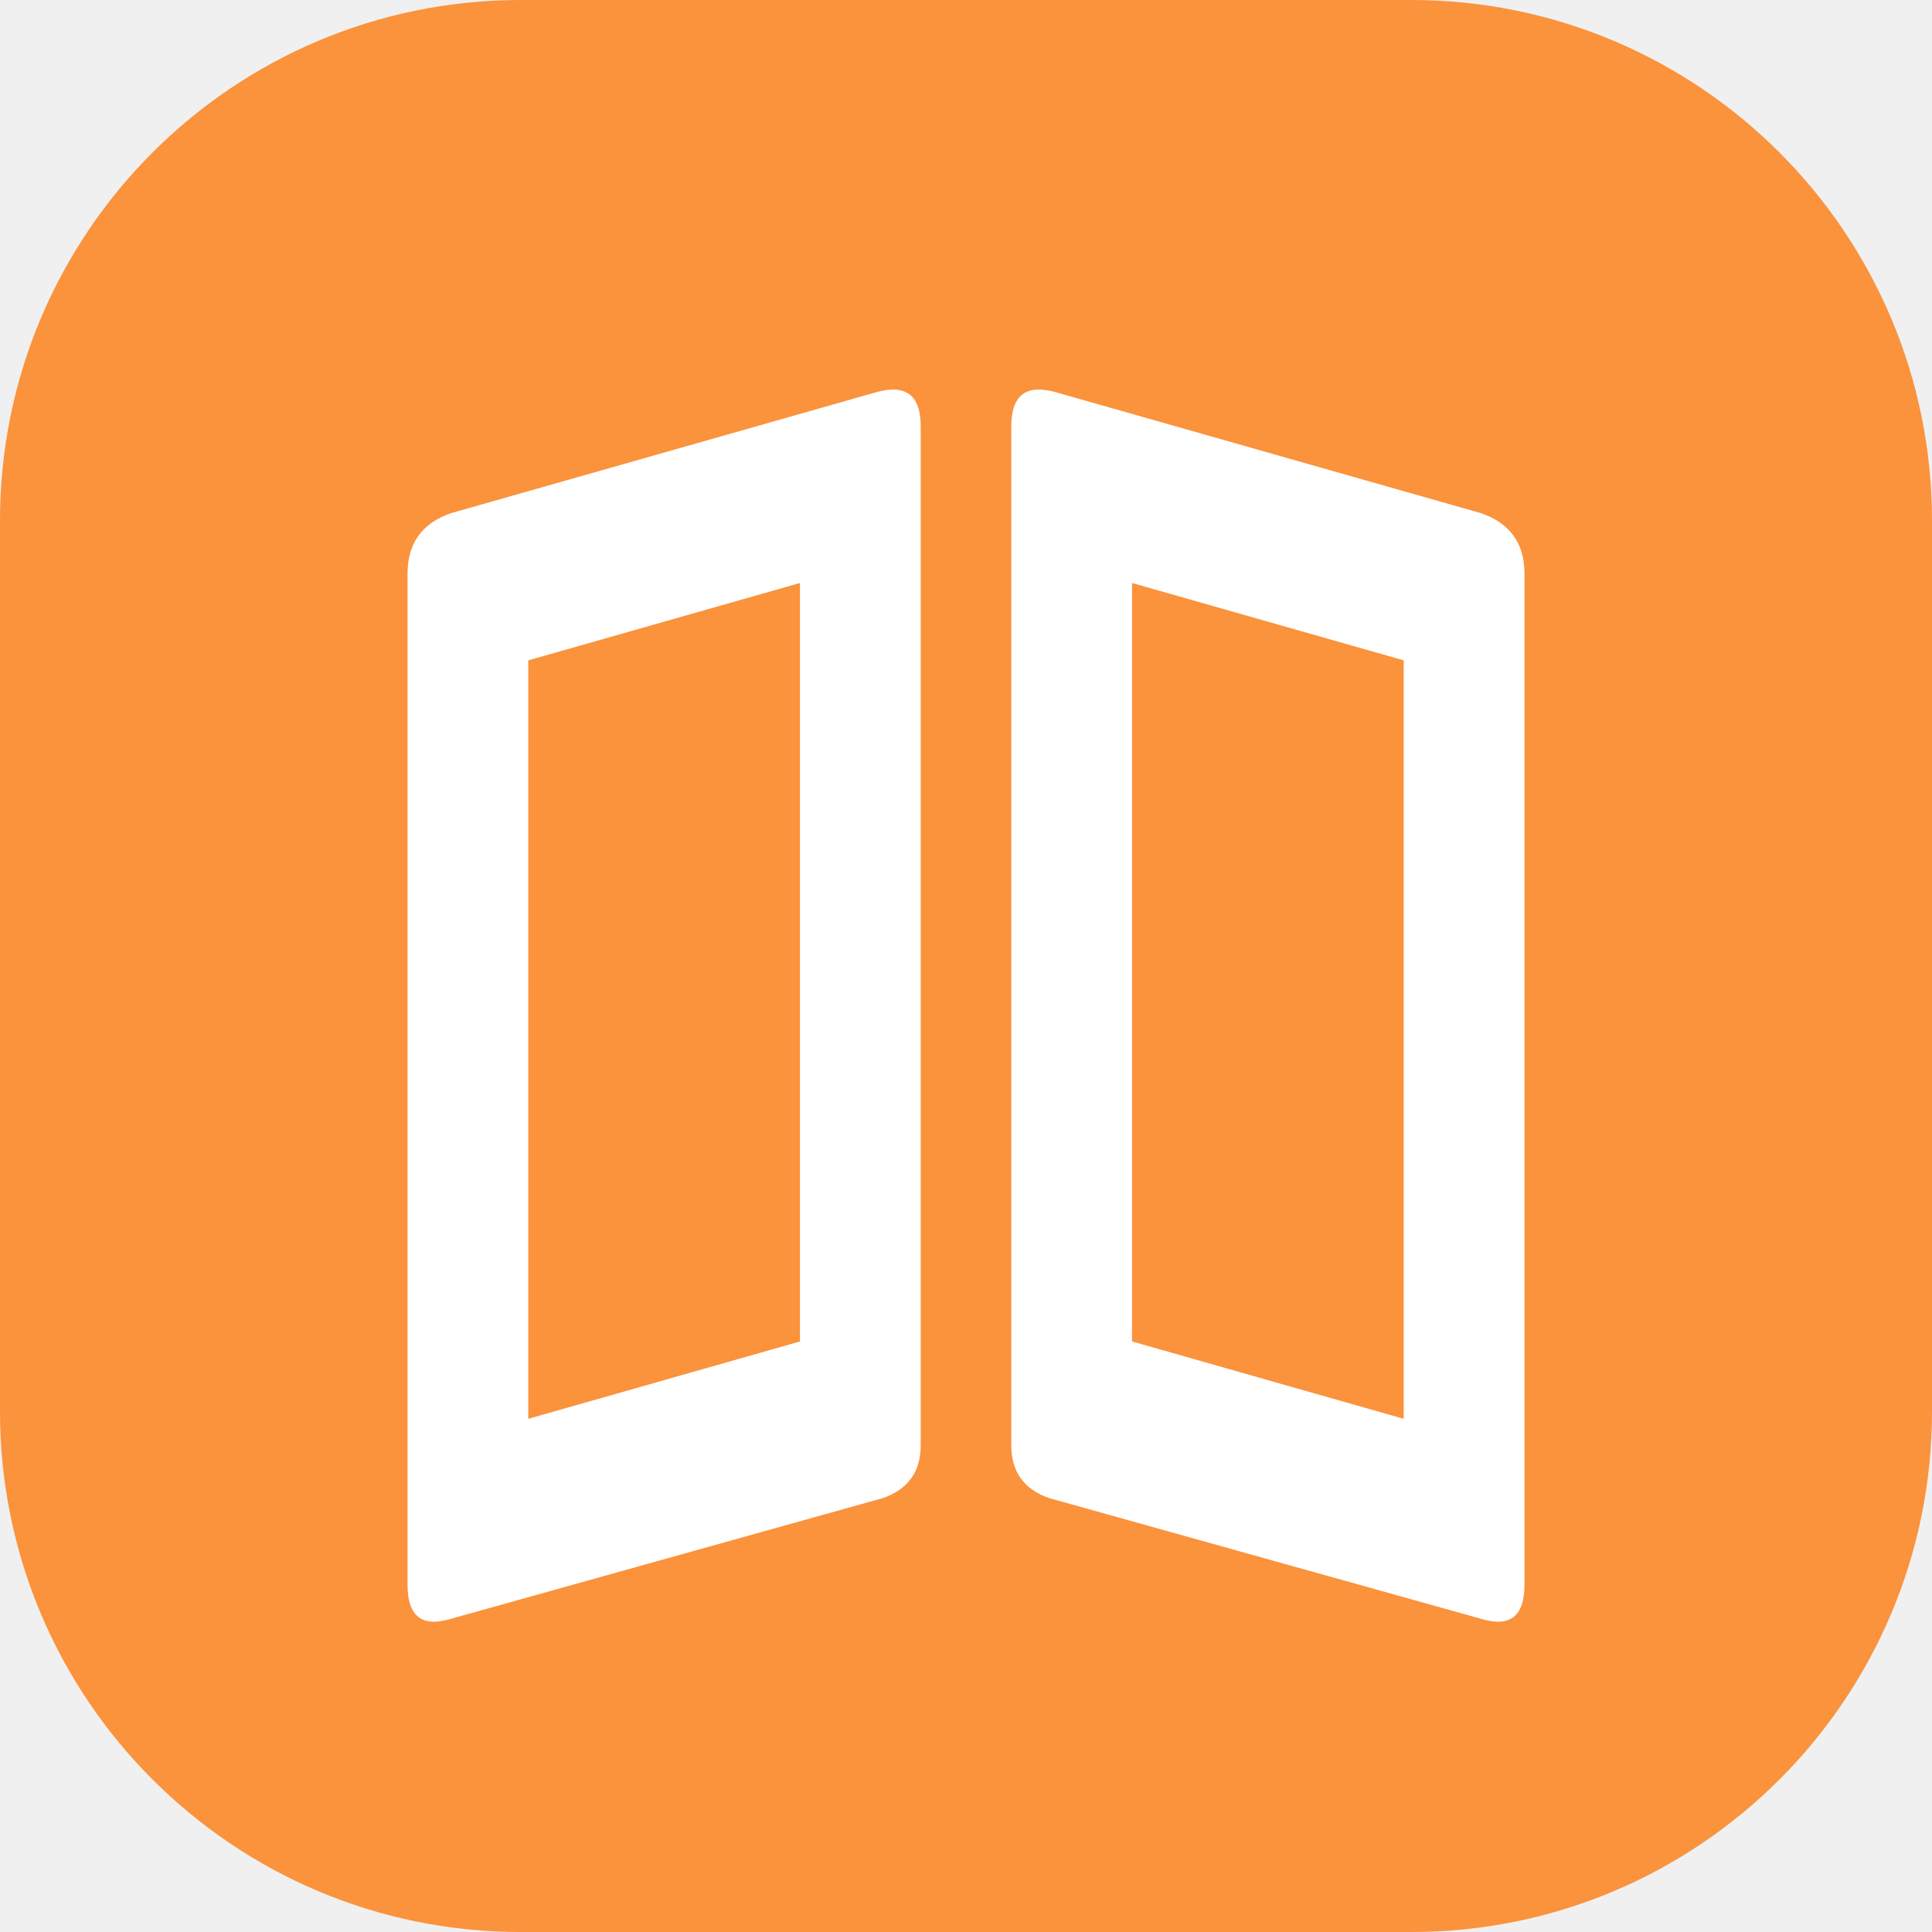
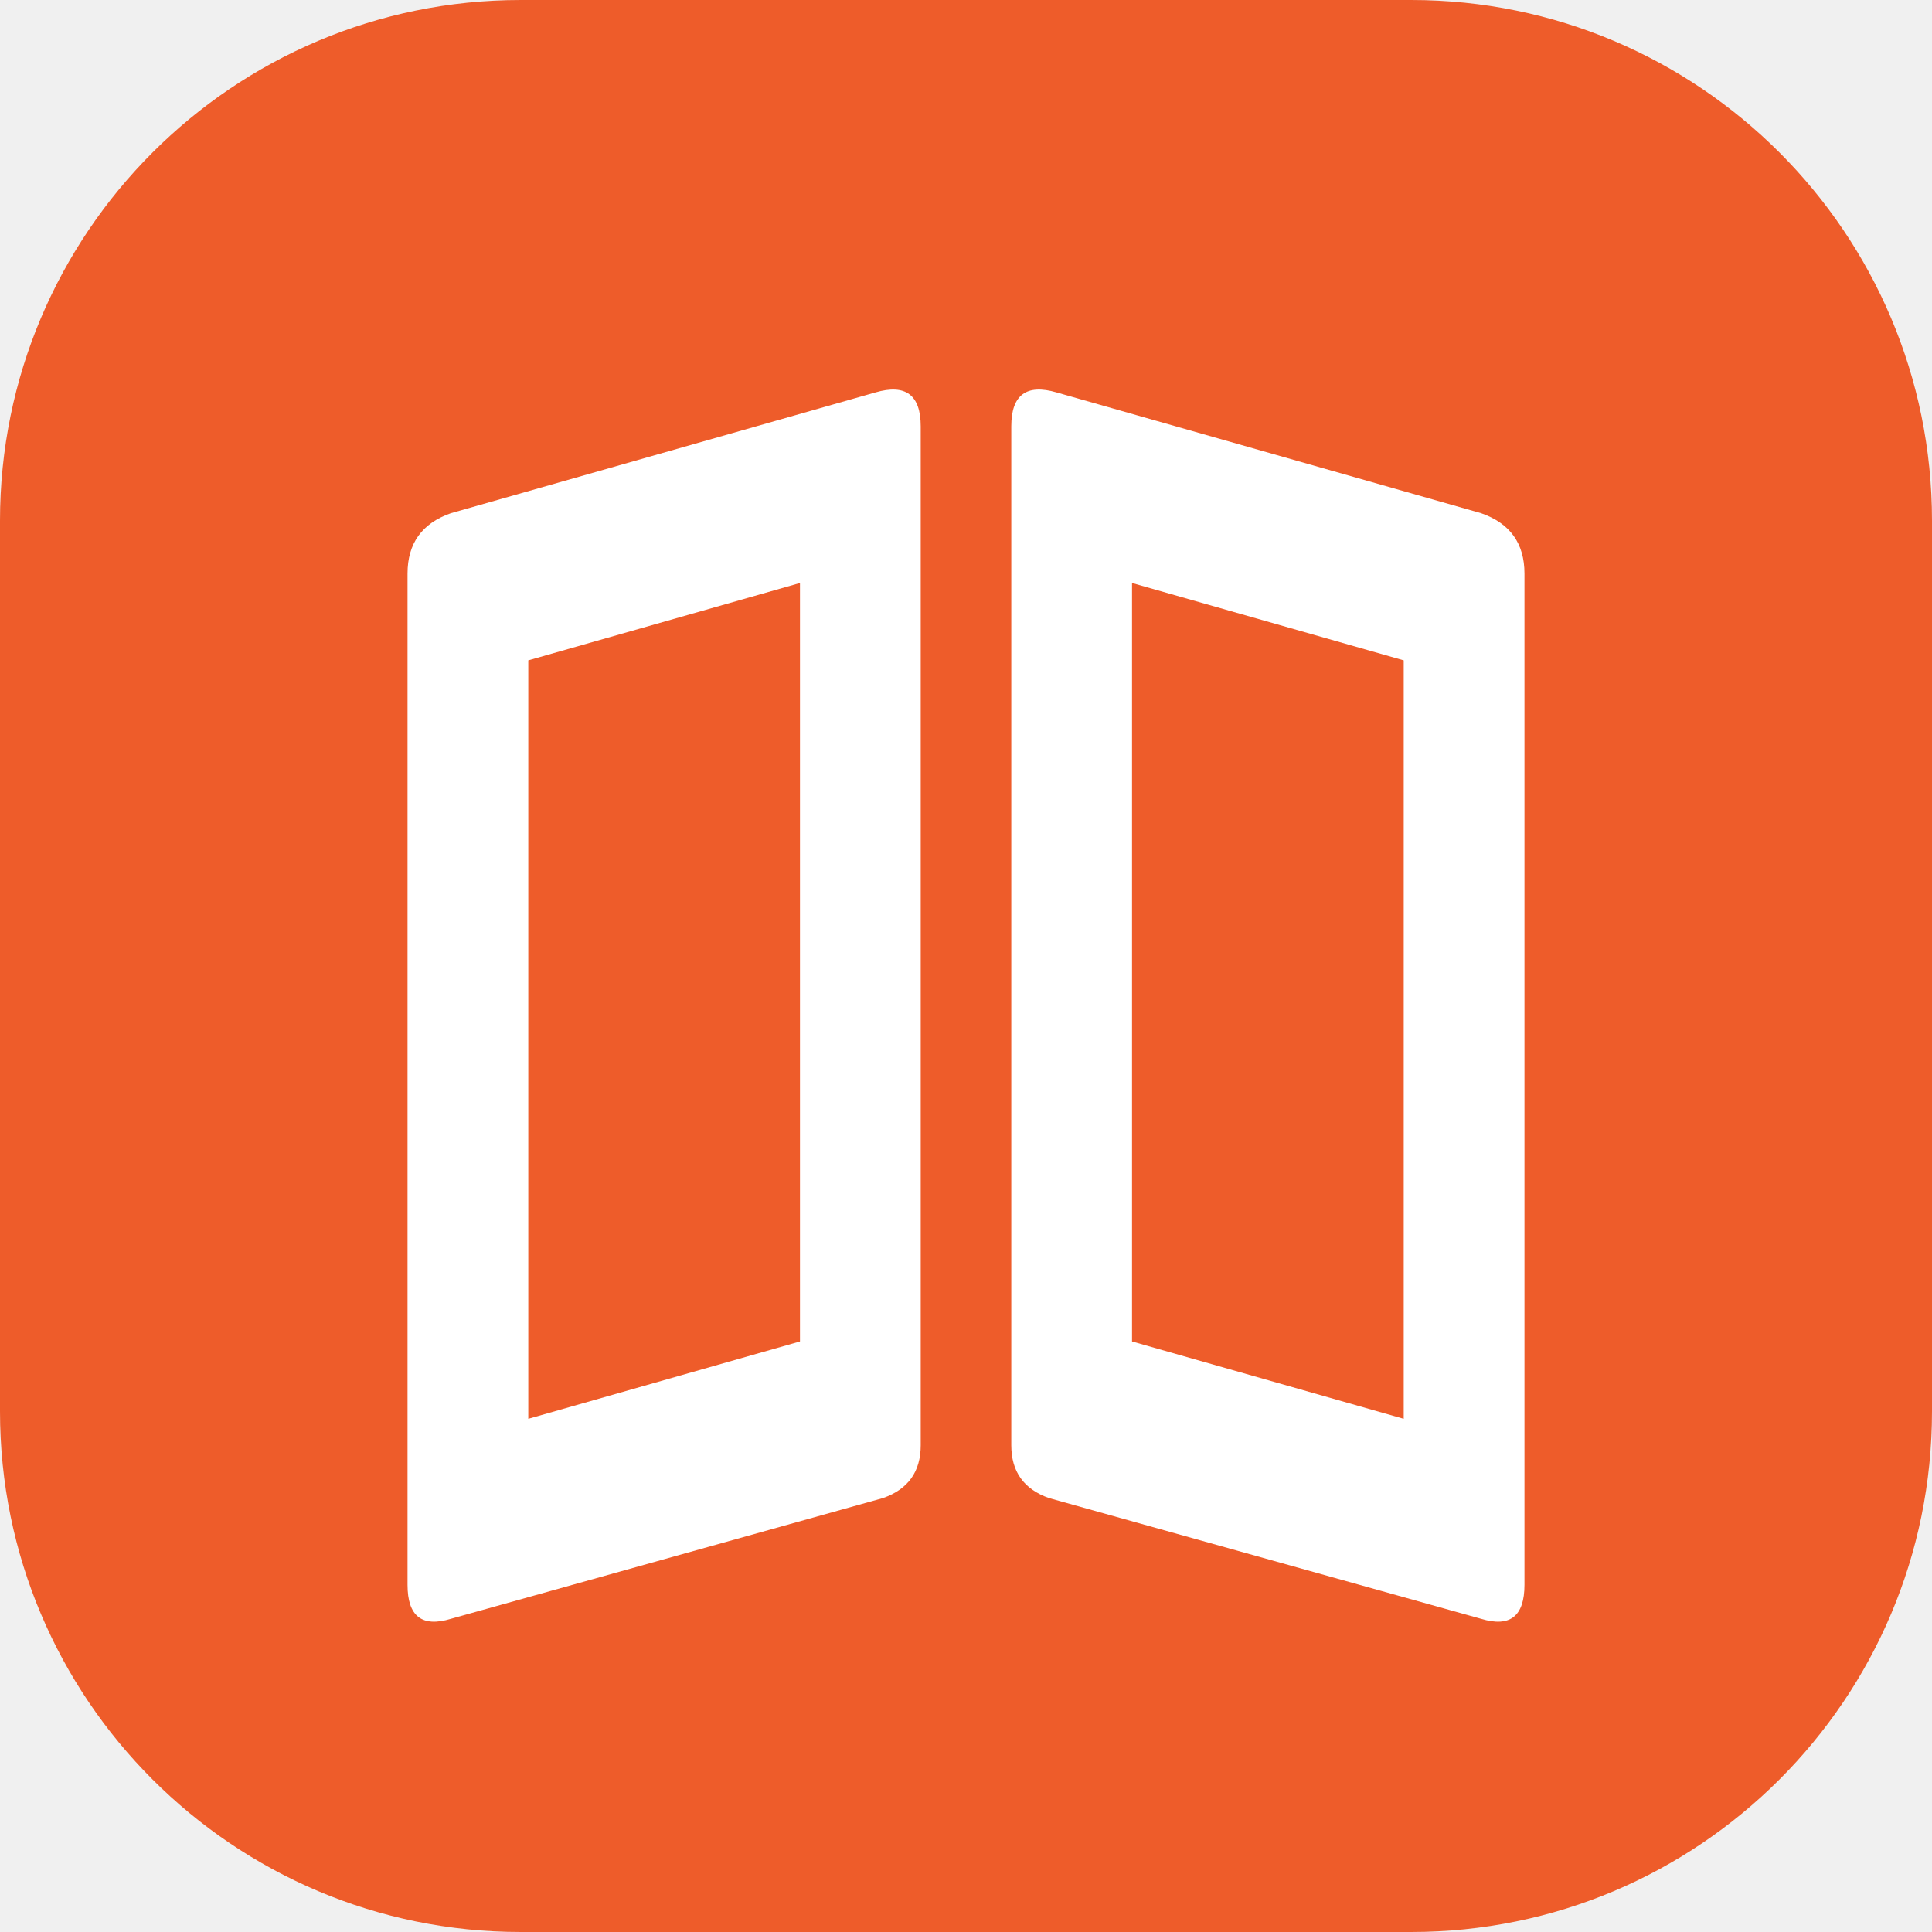
<svg xmlns="http://www.w3.org/2000/svg" viewBox="0 0 1024 1024" width="1024" height="1024">
-   <rect width="1024" height="1024" rx="276" fill="#fb923c" />
+   <rect width="1024" height="1024" rx="276" fill="#ee5c2a" />
  <path d="M216 304Q216 280 239 272L464 208Q488 201 488 226V766Q488 787 468 794L239 858Q216 865 216 840Z" fill="#ffffff" />
-   <path d="M280 350L424 309V711L280 752Z" fill="#fb923c" />
+   <path d="M280 350L424 309V711L280 752Z" fill="#ee5c2a" />
  <path d="M536 226Q536 201 560 208L785 272Q808 280 808 304V840Q808 865 785 858L556 794Q536 787 536 766Z" fill="#ffffff" />
-   <path d="M600 309L744 350V752L600 711Z" fill="#fb923c" />
+   <path d="M600 309L744 350V752L600 711Z" fill="#ee5c2a" />
</svg>
